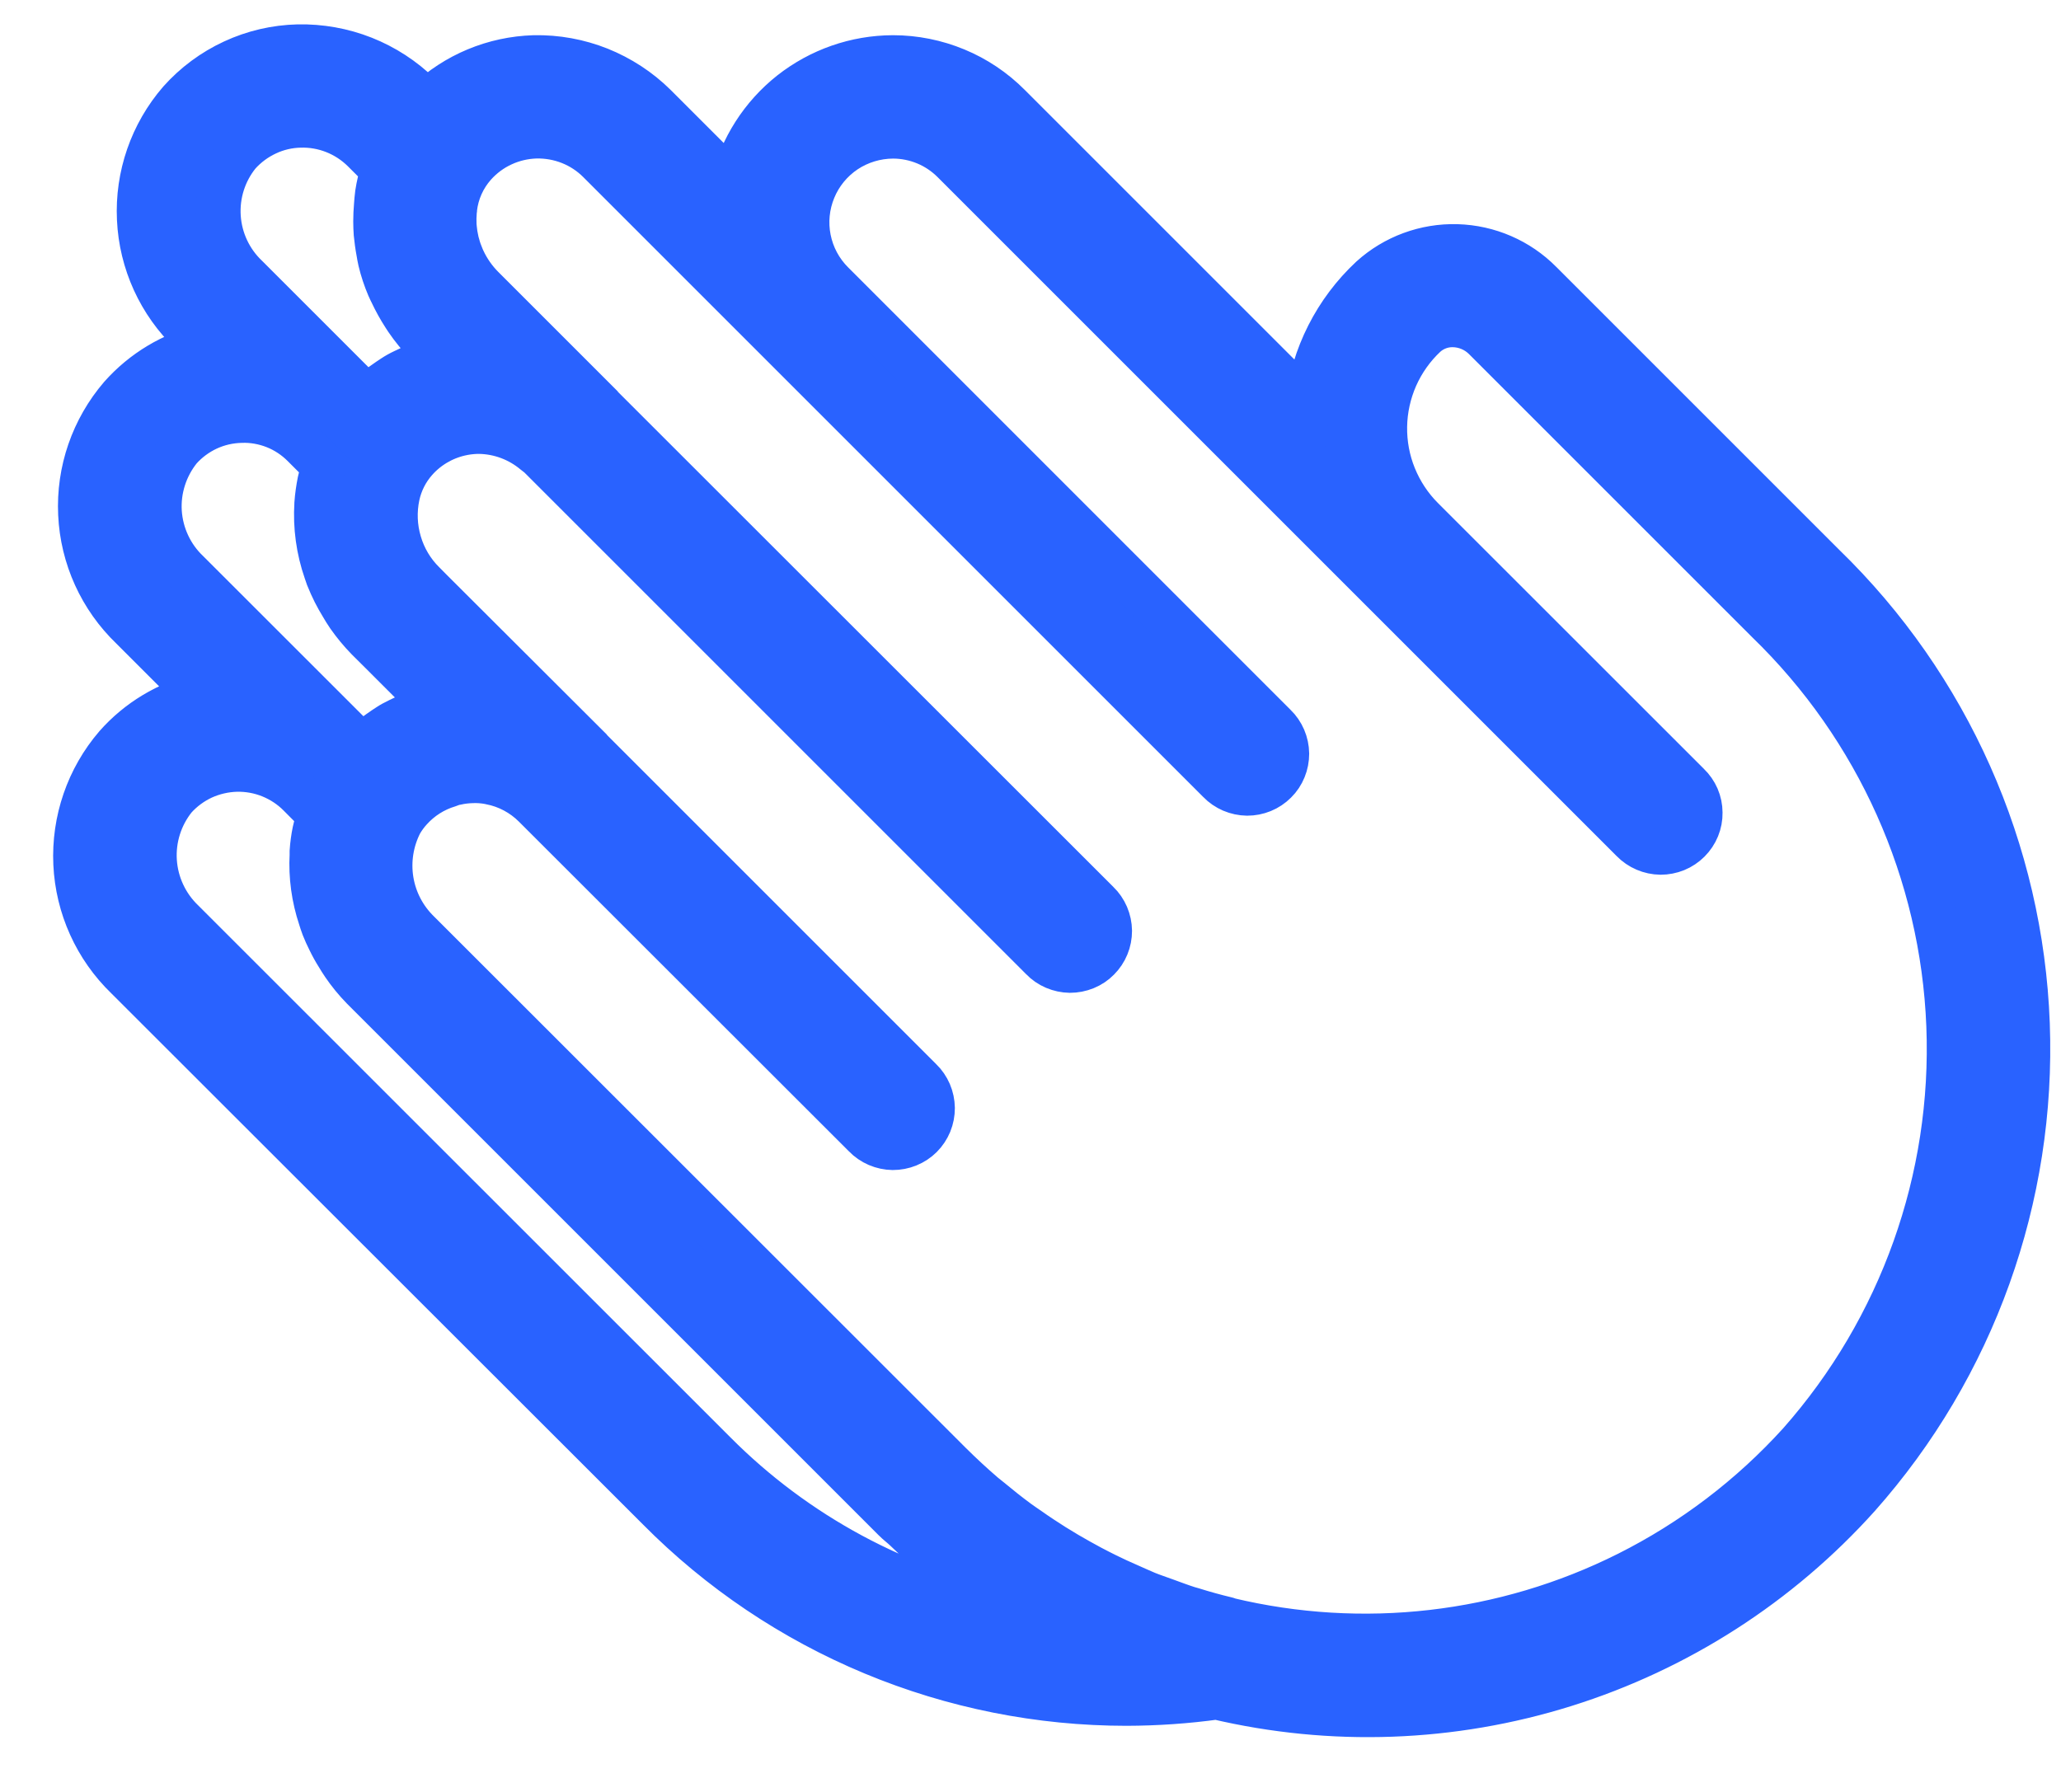
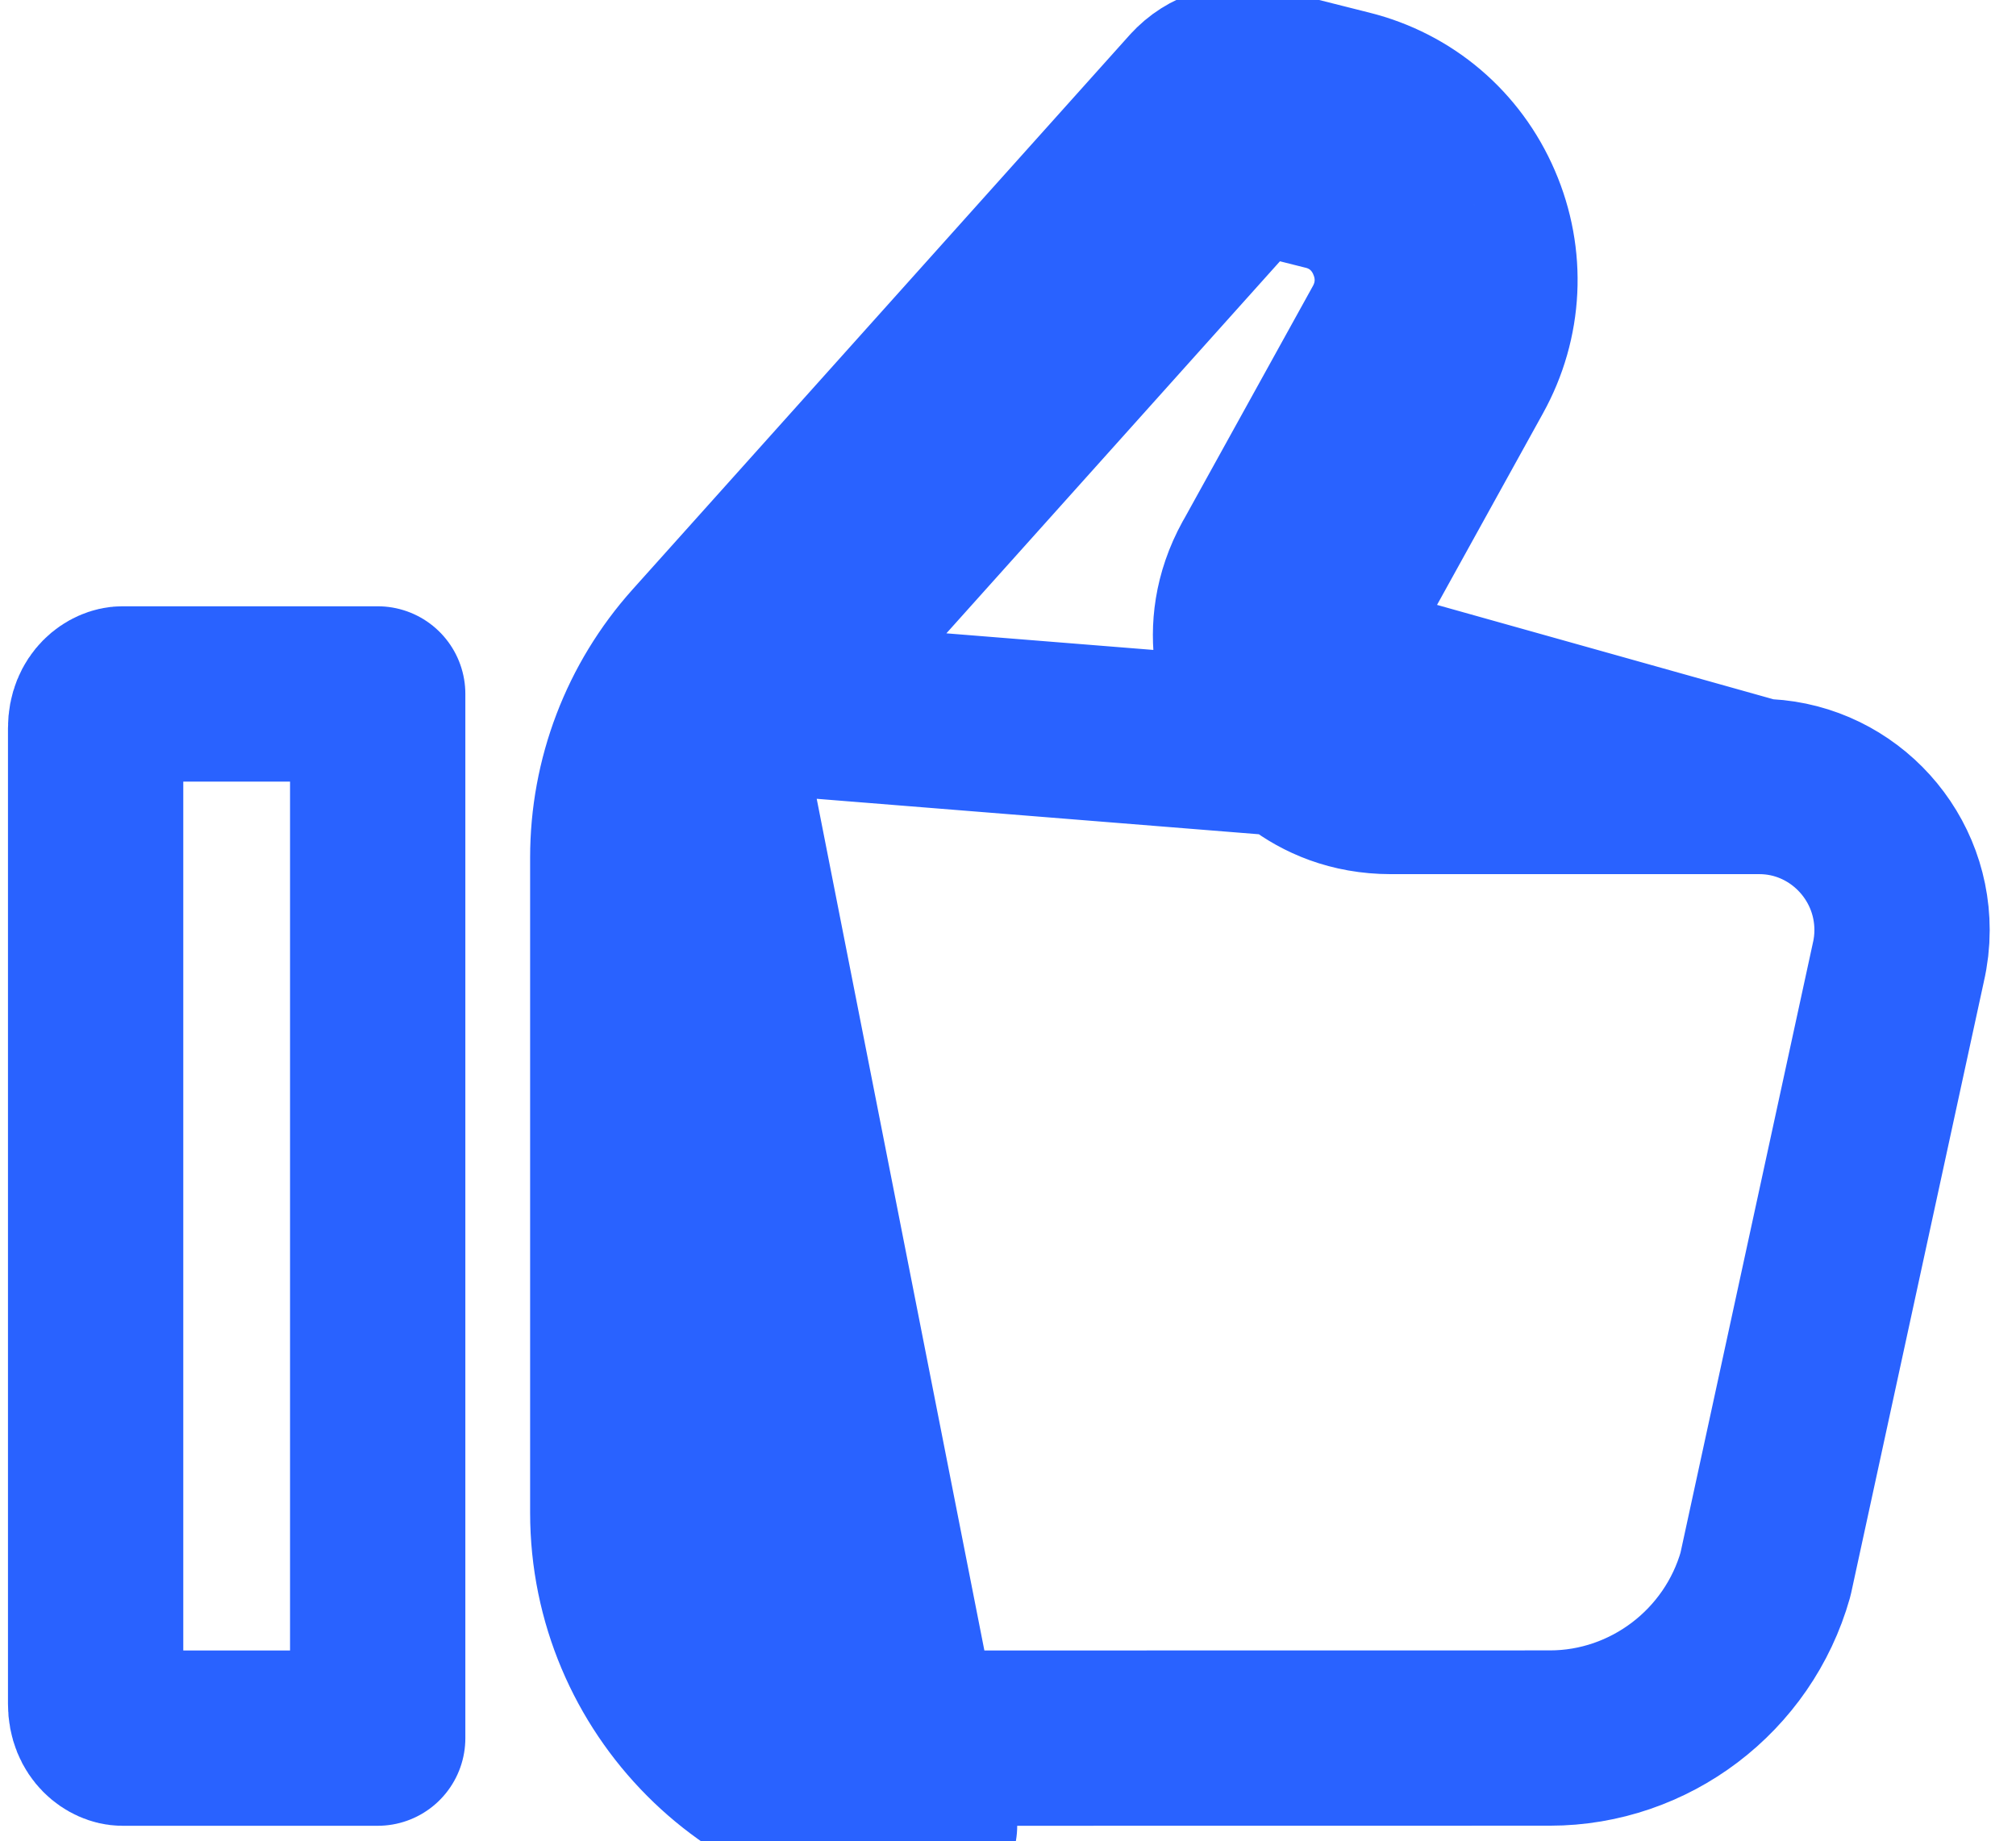
- <svg xmlns="http://www.w3.org/2000/svg" width="23" height="20" viewBox="0 0 23 20" fill="none">
-   <path d="M2.232 7.763L1.474 7.005C1.127 6.672 0.921 6.219 0.899 5.739C0.876 5.259 1.039 4.789 1.352 4.425C1.599 4.147 1.924 3.952 2.285 3.866L2.132 3.712C1.784 3.38 1.577 2.926 1.555 2.446C1.532 1.965 1.695 1.495 2.01 1.131C2.176 0.945 2.378 0.795 2.605 0.69C2.831 0.585 3.076 0.528 3.326 0.522C3.575 0.517 3.823 0.561 4.056 0.653C4.288 0.745 4.499 0.882 4.678 1.057L4.763 1.142C5.087 0.833 5.513 0.656 5.961 0.643C6.21 0.638 6.457 0.683 6.688 0.775C6.919 0.868 7.13 1.005 7.307 1.18L8.18 2.053C8.276 1.652 8.505 1.295 8.828 1.039C9.152 0.784 9.552 0.644 9.964 0.643H9.967C10.207 0.643 10.445 0.691 10.667 0.783C10.889 0.875 11.09 1.01 11.26 1.181L14.592 4.513C14.655 3.973 14.908 3.474 15.306 3.103C15.566 2.868 15.908 2.742 16.259 2.752C16.61 2.762 16.944 2.906 17.191 3.156L20.348 6.313C21.738 7.662 22.553 9.494 22.625 11.428C22.697 13.363 22.02 15.251 20.735 16.699C19.853 17.681 18.723 18.407 17.463 18.802C16.203 19.197 14.861 19.245 13.576 18.942C13.243 18.988 12.908 19.011 12.572 19.012C11.601 19.012 10.64 18.82 9.744 18.447C8.848 18.074 8.034 17.527 7.351 16.837L1.418 10.909C1.072 10.575 0.867 10.121 0.845 9.641C0.823 9.16 0.985 8.689 1.298 8.325C1.544 8.046 1.871 7.85 2.232 7.763ZM2.004 5.01C1.844 5.209 1.763 5.46 1.779 5.715C1.796 5.969 1.907 6.209 2.092 6.385L3.96 8.252L4.038 8.33C4.05 8.318 4.065 8.308 4.077 8.297C4.108 8.269 4.14 8.243 4.172 8.218C4.205 8.193 4.25 8.162 4.289 8.135C4.321 8.115 4.353 8.091 4.385 8.074C4.433 8.048 4.482 8.025 4.531 8.002C4.56 7.989 4.587 7.975 4.616 7.963C4.695 7.931 4.777 7.905 4.861 7.885L4.255 7.279L4.103 7.128C4.025 7.048 3.955 6.963 3.891 6.872C3.865 6.835 3.842 6.796 3.819 6.757C3.79 6.709 3.762 6.661 3.737 6.611C3.712 6.561 3.683 6.498 3.66 6.44C3.652 6.418 3.646 6.396 3.638 6.376C3.554 6.134 3.519 5.879 3.535 5.624V5.62C3.541 5.537 3.553 5.455 3.569 5.374C3.573 5.356 3.578 5.338 3.582 5.321C3.592 5.277 3.599 5.233 3.612 5.194L3.393 4.975L3.386 4.968C3.295 4.877 3.186 4.805 3.067 4.758C2.947 4.711 2.819 4.688 2.691 4.693C2.561 4.696 2.433 4.725 2.314 4.78C2.196 4.835 2.091 4.913 2.004 5.01ZM4.058 1.678C3.965 1.586 3.854 1.513 3.732 1.465C3.611 1.417 3.48 1.394 3.349 1.398C3.219 1.401 3.09 1.431 2.972 1.487C2.854 1.542 2.748 1.621 2.661 1.718C2.5 1.916 2.42 2.168 2.437 2.423C2.454 2.677 2.566 2.916 2.752 3.092L4.007 4.347L4.016 4.356L4.093 4.434C4.104 4.424 4.116 4.415 4.127 4.406C4.162 4.375 4.197 4.344 4.234 4.318C4.271 4.292 4.303 4.269 4.338 4.245C4.373 4.222 4.408 4.197 4.446 4.176C4.483 4.155 4.533 4.133 4.577 4.112C4.61 4.097 4.643 4.08 4.677 4.066C4.754 4.035 4.833 4.01 4.913 3.991H4.918L4.764 3.837C4.682 3.753 4.607 3.662 4.541 3.565C4.53 3.549 4.52 3.532 4.509 3.516C4.459 3.438 4.414 3.357 4.375 3.274C4.364 3.25 4.352 3.23 4.342 3.205C4.301 3.109 4.268 3.01 4.244 2.909C4.236 2.877 4.232 2.845 4.226 2.813C4.213 2.745 4.204 2.676 4.197 2.607C4.194 2.563 4.192 2.519 4.192 2.472C4.192 2.411 4.195 2.351 4.2 2.291C4.204 2.247 4.206 2.203 4.212 2.163C4.226 2.072 4.247 1.983 4.275 1.895L4.058 1.678ZM18.169 17.565C18.892 17.202 19.542 16.708 20.086 16.108C21.219 14.826 21.814 13.157 21.747 11.448C21.68 9.739 20.956 8.122 19.727 6.932L16.57 3.775C16.475 3.68 16.346 3.626 16.211 3.625C16.098 3.624 15.988 3.666 15.904 3.742C15.764 3.873 15.653 4.03 15.575 4.205C15.498 4.38 15.456 4.569 15.453 4.76C15.45 4.951 15.485 5.141 15.557 5.318C15.629 5.495 15.735 5.656 15.87 5.791L18.839 8.759C18.881 8.799 18.915 8.848 18.938 8.901C18.961 8.955 18.973 9.012 18.973 9.07C18.974 9.129 18.963 9.186 18.941 9.24C18.919 9.294 18.886 9.343 18.845 9.384C18.804 9.425 18.755 9.458 18.701 9.48C18.647 9.502 18.589 9.513 18.531 9.513C18.473 9.512 18.415 9.5 18.362 9.477C18.308 9.454 18.26 9.421 18.219 9.379L15.253 6.413L10.641 1.801C10.552 1.712 10.447 1.641 10.331 1.593C10.215 1.545 10.091 1.52 9.965 1.52C9.776 1.521 9.59 1.577 9.432 1.682C9.274 1.788 9.151 1.938 9.079 2.113C9.006 2.289 8.987 2.482 9.024 2.668C9.061 2.854 9.152 3.025 9.287 3.16L14.226 8.1C14.268 8.14 14.301 8.189 14.324 8.242C14.347 8.296 14.359 8.353 14.36 8.411C14.36 8.47 14.349 8.527 14.327 8.581C14.305 8.635 14.273 8.684 14.231 8.725C14.19 8.766 14.141 8.799 14.087 8.821C14.033 8.843 13.976 8.854 13.918 8.854C13.859 8.853 13.802 8.841 13.748 8.818C13.695 8.795 13.646 8.762 13.606 8.72L8.666 3.78L6.686 1.8C6.594 1.708 6.484 1.635 6.362 1.587C6.241 1.539 6.111 1.516 5.981 1.519C5.851 1.523 5.722 1.553 5.604 1.608C5.486 1.662 5.38 1.741 5.293 1.838C5.171 1.975 5.095 2.145 5.074 2.327C5.074 2.339 5.074 2.351 5.071 2.364C5.067 2.41 5.066 2.456 5.068 2.503C5.068 2.519 5.071 2.535 5.072 2.551C5.076 2.596 5.083 2.639 5.093 2.683C5.096 2.699 5.1 2.714 5.105 2.73C5.117 2.777 5.133 2.822 5.152 2.867C5.156 2.878 5.161 2.889 5.166 2.899C5.22 3.016 5.294 3.122 5.385 3.213L6.403 4.231L6.642 4.47L6.645 4.473V4.476L12.249 10.077C12.291 10.117 12.324 10.166 12.347 10.219C12.37 10.273 12.382 10.33 12.383 10.389C12.383 10.447 12.372 10.505 12.35 10.558C12.328 10.612 12.295 10.661 12.254 10.702C12.213 10.744 12.164 10.776 12.11 10.798C12.056 10.82 11.998 10.831 11.94 10.831C11.882 10.83 11.825 10.818 11.771 10.795C11.717 10.772 11.669 10.739 11.629 10.697L6.027 5.095C6.009 5.077 5.988 5.064 5.969 5.048C5.795 4.902 5.577 4.82 5.35 4.816C5.341 4.816 5.332 4.816 5.323 4.816C5.258 4.818 5.193 4.826 5.13 4.841C4.938 4.886 4.765 4.989 4.635 5.136C4.535 5.249 4.467 5.384 4.435 5.531C4.398 5.705 4.405 5.886 4.456 6.057C4.506 6.228 4.599 6.384 4.726 6.509L4.813 6.597L6.592 8.372C6.596 8.376 6.597 8.38 6.601 8.384L10.272 12.055C10.314 12.095 10.347 12.144 10.37 12.197C10.393 12.251 10.405 12.308 10.406 12.367C10.406 12.425 10.395 12.483 10.373 12.537C10.351 12.59 10.319 12.639 10.277 12.681C10.236 12.722 10.187 12.754 10.133 12.776C10.079 12.798 10.022 12.809 9.963 12.809C9.905 12.808 9.848 12.796 9.794 12.773C9.741 12.75 9.692 12.717 9.652 12.675L5.968 8.994C5.833 8.859 5.661 8.767 5.473 8.731L5.46 8.728C5.396 8.716 5.33 8.711 5.265 8.714C5.206 8.716 5.147 8.723 5.09 8.736L5.071 8.739C5.049 8.744 5.027 8.754 5.007 8.761C4.841 8.811 4.693 8.905 4.577 9.034C4.535 9.08 4.499 9.13 4.468 9.183C4.366 9.382 4.33 9.608 4.366 9.829C4.402 10.049 4.508 10.252 4.669 10.408L10.602 16.338C10.723 16.458 10.847 16.573 10.975 16.683C10.998 16.702 11.023 16.721 11.046 16.74C11.148 16.825 11.251 16.907 11.357 16.985C11.398 17.015 11.441 17.044 11.482 17.072C11.572 17.136 11.664 17.196 11.757 17.255C11.808 17.287 11.858 17.317 11.91 17.348C11.998 17.399 12.083 17.447 12.171 17.494C12.229 17.524 12.287 17.555 12.347 17.584C12.428 17.624 12.511 17.662 12.594 17.698C12.661 17.727 12.726 17.758 12.794 17.786C12.863 17.814 12.936 17.838 13.007 17.864C13.09 17.894 13.171 17.925 13.255 17.952C13.271 17.957 13.287 17.961 13.304 17.966C13.432 18.006 13.561 18.042 13.692 18.073C13.696 18.073 13.699 18.077 13.703 18.079C15.206 18.44 16.788 18.258 18.169 17.565ZM7.971 16.216C8.879 17.13 10.038 17.754 11.301 18.009C11.274 17.992 11.251 17.971 11.224 17.954C11.083 17.863 10.947 17.763 10.811 17.662C10.732 17.604 10.651 17.549 10.575 17.487C10.411 17.355 10.254 17.211 10.101 17.064C10.062 17.027 10.019 16.996 9.982 16.958L4.049 11.025C3.97 10.944 3.898 10.856 3.834 10.762C3.812 10.731 3.794 10.699 3.774 10.667C3.739 10.612 3.707 10.554 3.679 10.496C3.654 10.446 3.631 10.396 3.611 10.345C3.598 10.312 3.588 10.278 3.577 10.244C3.502 10.019 3.469 9.781 3.482 9.543C3.482 9.53 3.482 9.517 3.482 9.503C3.487 9.429 3.497 9.354 3.512 9.281C3.518 9.252 3.526 9.223 3.533 9.193C3.54 9.164 3.547 9.121 3.558 9.087L3.342 8.87C3.25 8.777 3.14 8.705 3.019 8.656C2.897 8.607 2.768 8.584 2.637 8.587C2.506 8.591 2.378 8.621 2.259 8.675C2.141 8.73 2.035 8.808 1.947 8.906C1.787 9.105 1.707 9.358 1.724 9.613C1.741 9.868 1.853 10.108 2.038 10.285L7.971 16.216Z" fill="#2962FF" stroke="#2962FF" stroke-width="0.5" />
+ <svg xmlns="http://www.w3.org/2000/svg" width="23" height="21" viewBox="0 0 23 21" fill="none">
+   <path d="M1.091 19.439V8.308C1.091 8.03 1.287 7.917 1.396 7.917H4.309V19.83H1.396C1.287 19.83 1.091 19.716 1.091 19.439Z" stroke="#2962FF" stroke-width="2" stroke-linecap="round" stroke-linejoin="round" />
+   <path d="M20.077 8.973C20.075 8.973 20.074 8.973 20.072 8.973H15.869C14.978 8.973 14.528 8.358 14.391 8.124M20.077 8.973L15.255 7.62M20.077 8.973C20.967 8.975 21.7 9.707 21.7 10.611C21.7 10.734 21.686 10.859 21.657 10.982L21.657 10.982L21.655 10.992L20.142 17.962C19.831 19.063 18.82 19.829 17.683 19.829H17.683L10.605 19.83C10.605 19.83 10.605 19.83 10.605 19.83C9.199 19.83 8.048 18.679 8.048 17.258V9.783C8.048 9.146 8.281 8.536 8.705 8.061L20.077 8.973ZM14.391 8.124L15.255 7.62M14.391 8.124C14.392 8.125 14.392 8.126 14.393 8.127L15.255 7.62M14.391 8.124C14.254 7.889 13.943 7.202 14.37 6.428L14.371 6.428L15.853 3.748L15.853 3.748C16.028 3.433 16.046 3.069 15.902 2.737L15.902 2.736C15.759 2.404 15.483 2.17 15.137 2.084L15.136 2.084L14.261 1.864M15.255 7.62C15.193 7.515 15.068 7.234 15.246 6.912L16.728 4.232C17.053 3.646 17.087 2.956 16.82 2.34C16.554 1.723 16.029 1.276 15.379 1.114L14.335 0.851C14.08 0.787 13.811 0.869 13.633 1.066L7.96 7.394M14.261 1.864L14.378 1.734M14.261 1.864L14.091 1.821C14.197 1.848 14.307 1.812 14.378 1.734M14.261 1.864L8.705 8.061L7.96 7.394M14.378 1.734L14.378 1.734L14.162 1.54L14.161 1.539L13.633 1.066L14.161 1.54L14.162 1.54L14.378 1.734ZM7.96 7.394C7.371 8.052 7.048 8.9 7.048 9.783V17.258C7.048 19.228 8.643 20.83 10.605 20.83L7.96 7.394Z" stroke="#2962FF" stroke-width="2" stroke-linecap="round" stroke-linejoin="round" />
</svg>
